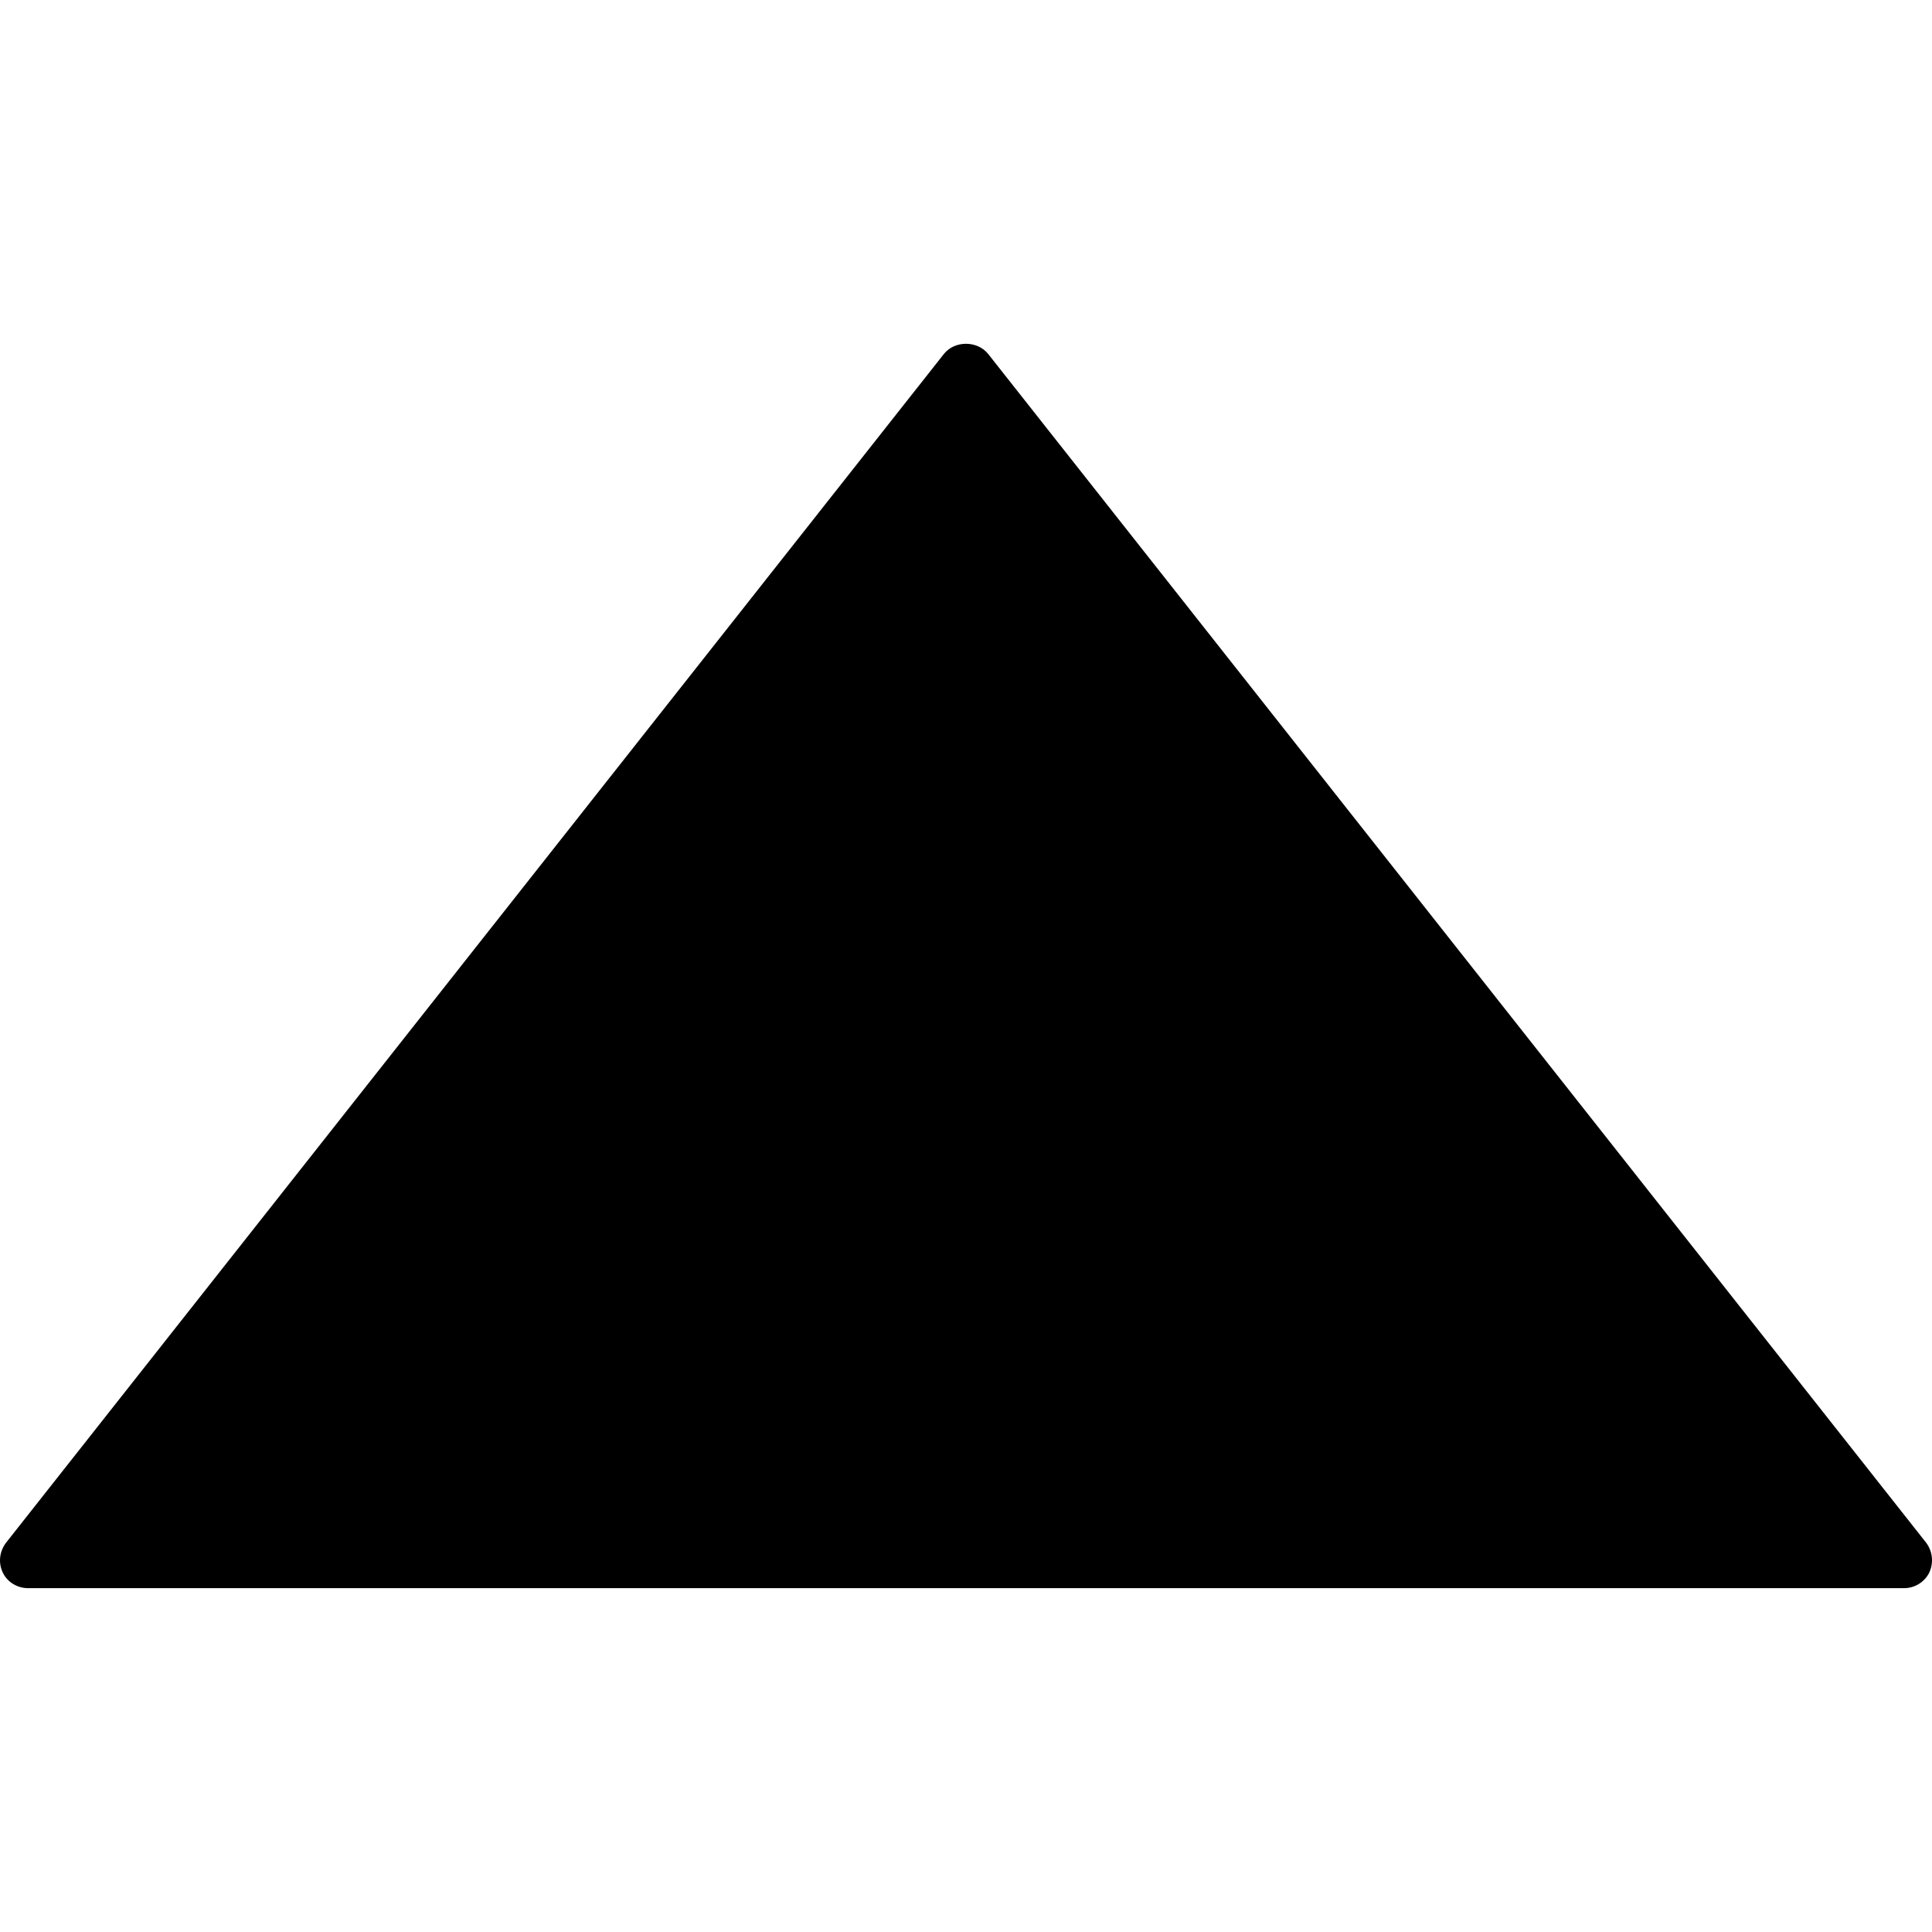
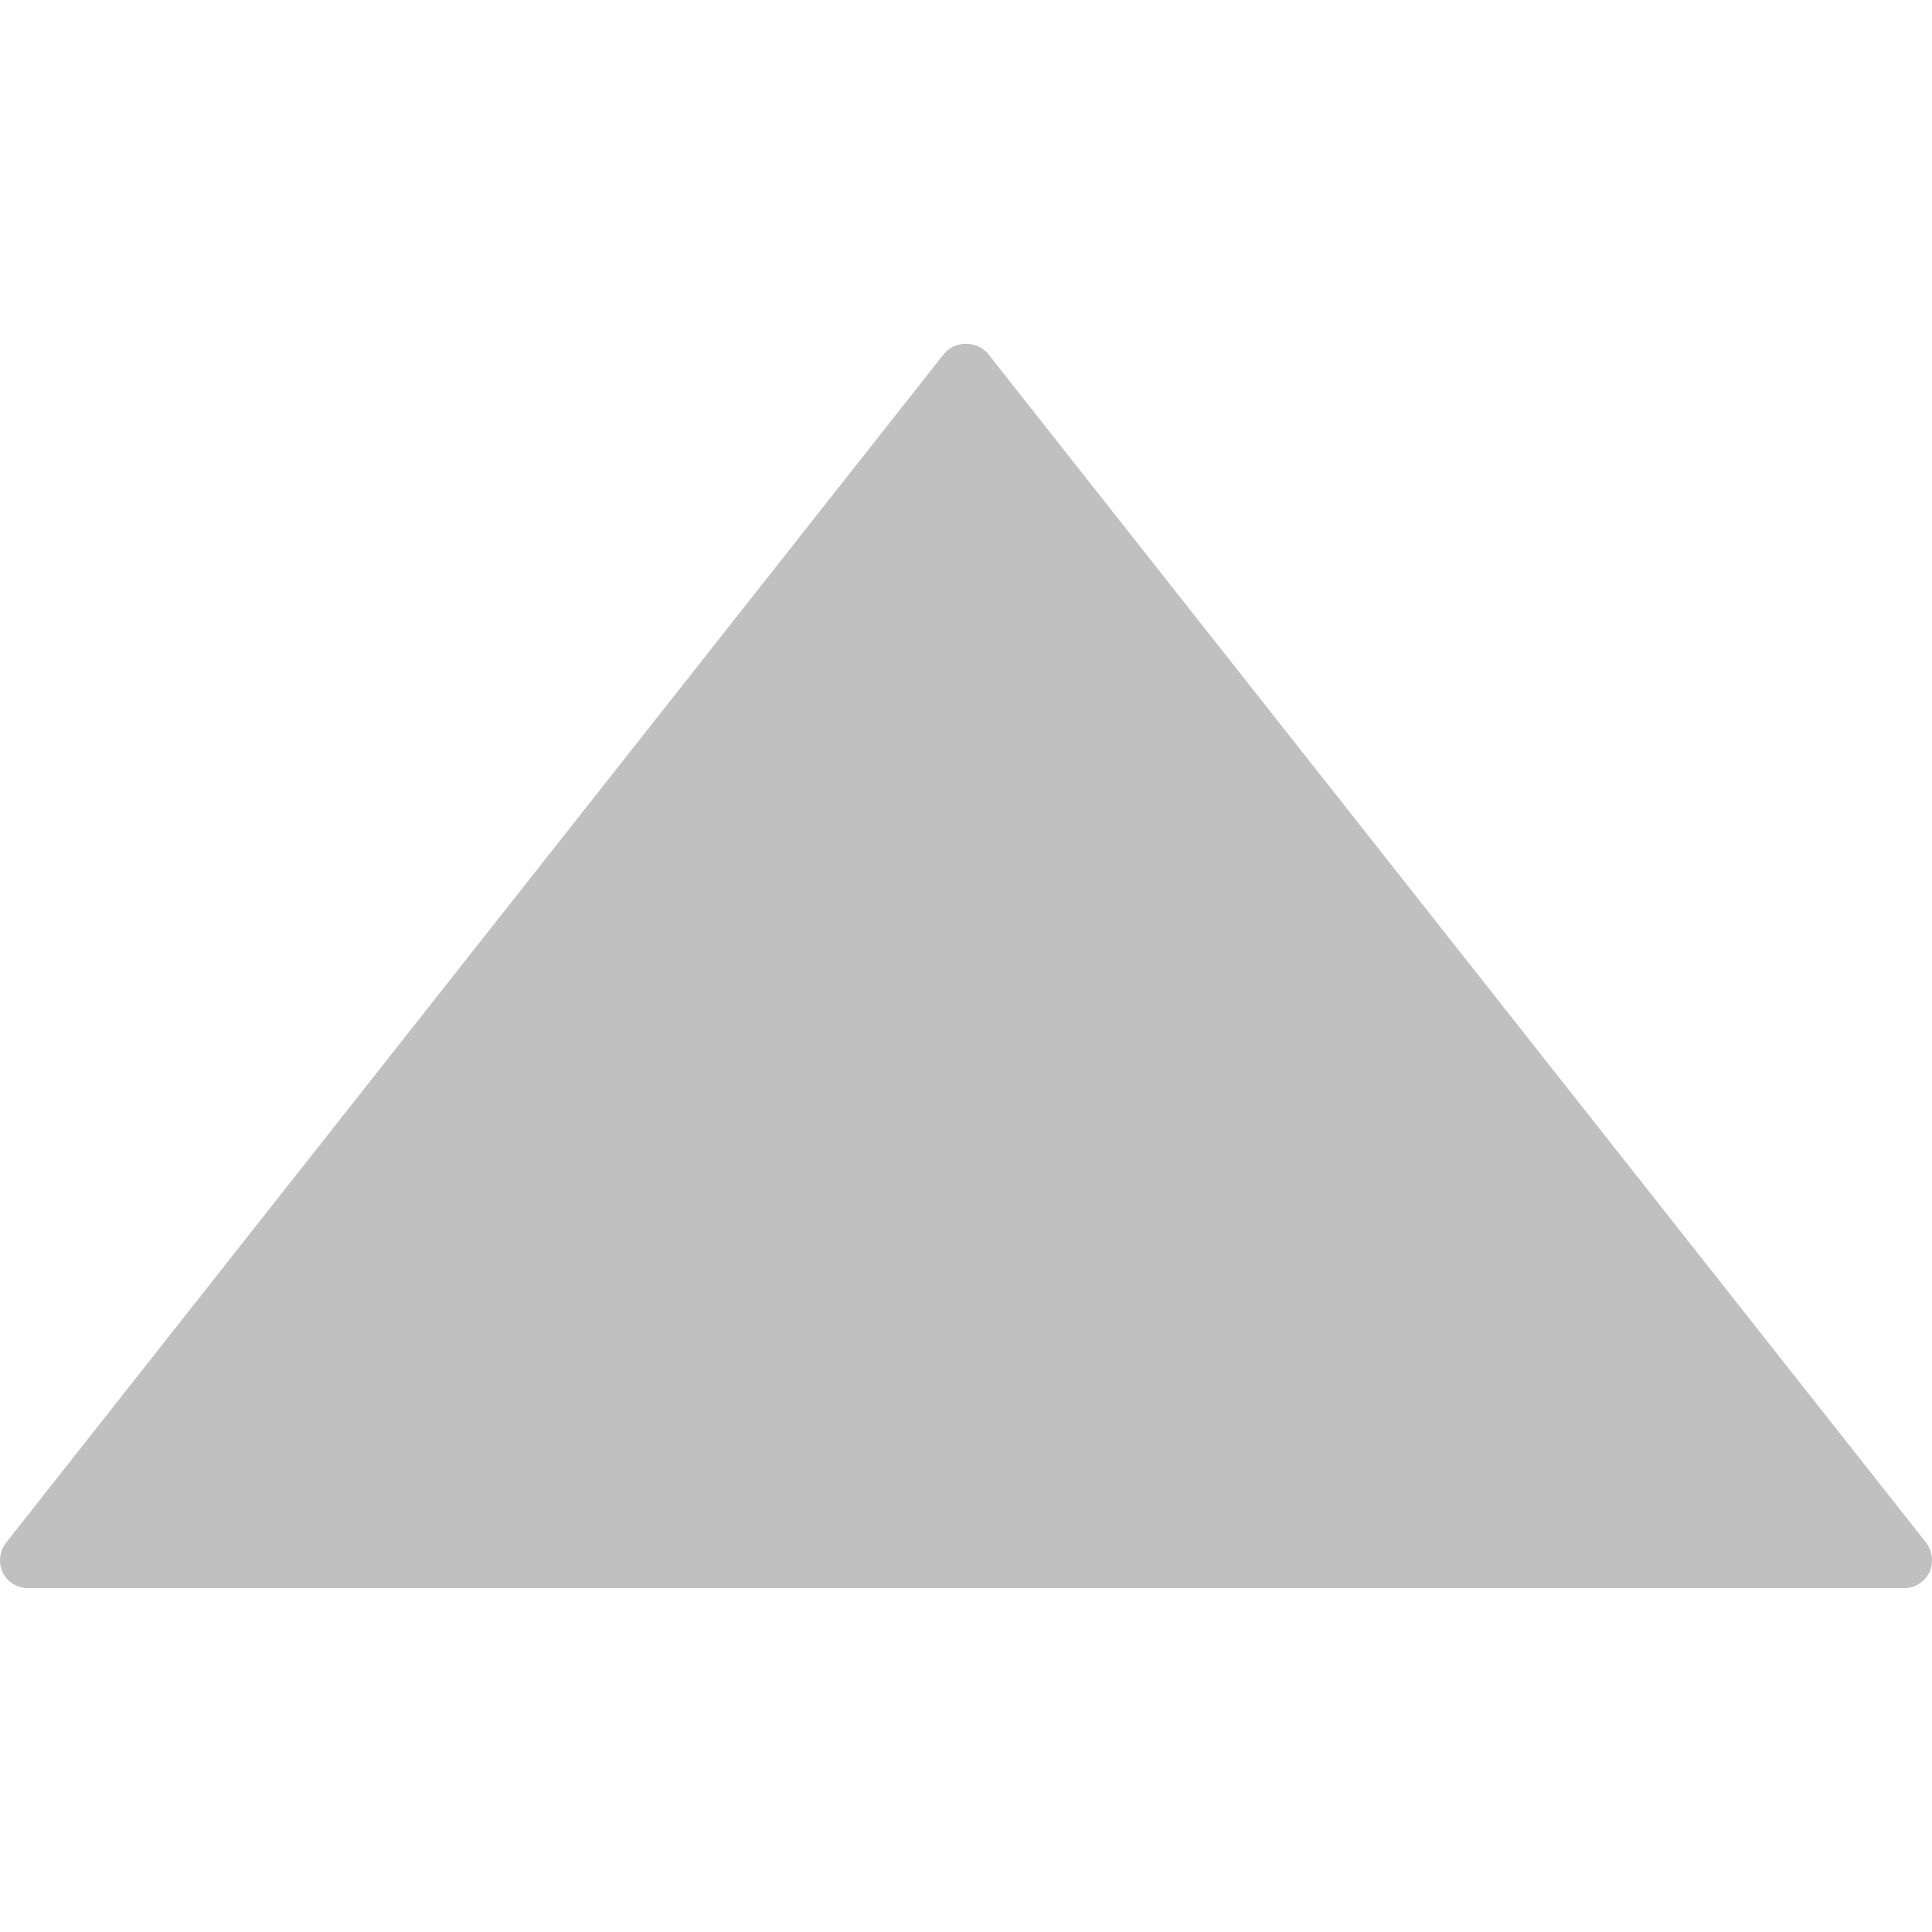
<svg xmlns="http://www.w3.org/2000/svg" viewBox="0 0 28.769 28.769" height="800px" width="800px">
  <g transform="matrix(-1 0 0 -1 28.769 28.769)">
    <g>
      <g id="c106_arrow">
-         <path d="M28.678,5.798L14.713,23.499c-0.16,0.201-0.495,0.201-0.658,0L0.088,5.798C-0.009,5.669-0.027,5.501,0.04,5.353    C0.111,5.209,0.26,5.12,0.414,5.12H28.35c0.16,0,0.31,0.089,0.378,0.233C28.798,5.501,28.776,5.669,28.678,5.798z" />
+         <path d="M28.678,5.798L14.713,23.499c-0.16,0.201-0.495,0.201-0.658,0L0.088,5.798C-0.009,5.669-0.027,5.501,0.04,5.353    C0.111,5.209,0.26,5.12,0.414,5.12H28.35c0.16,0,0.31,0.089,0.378,0.233C28.798,5.501,28.776,5.669,28.678,5.798z" fill="rgba(131, 131, 131, 0.5)" />
      </g>
-       <g id="Capa_1_26_">	</g>
+       <g id="Capa_1_26_">
+             </g>
    </g>
  </g>
</svg>
